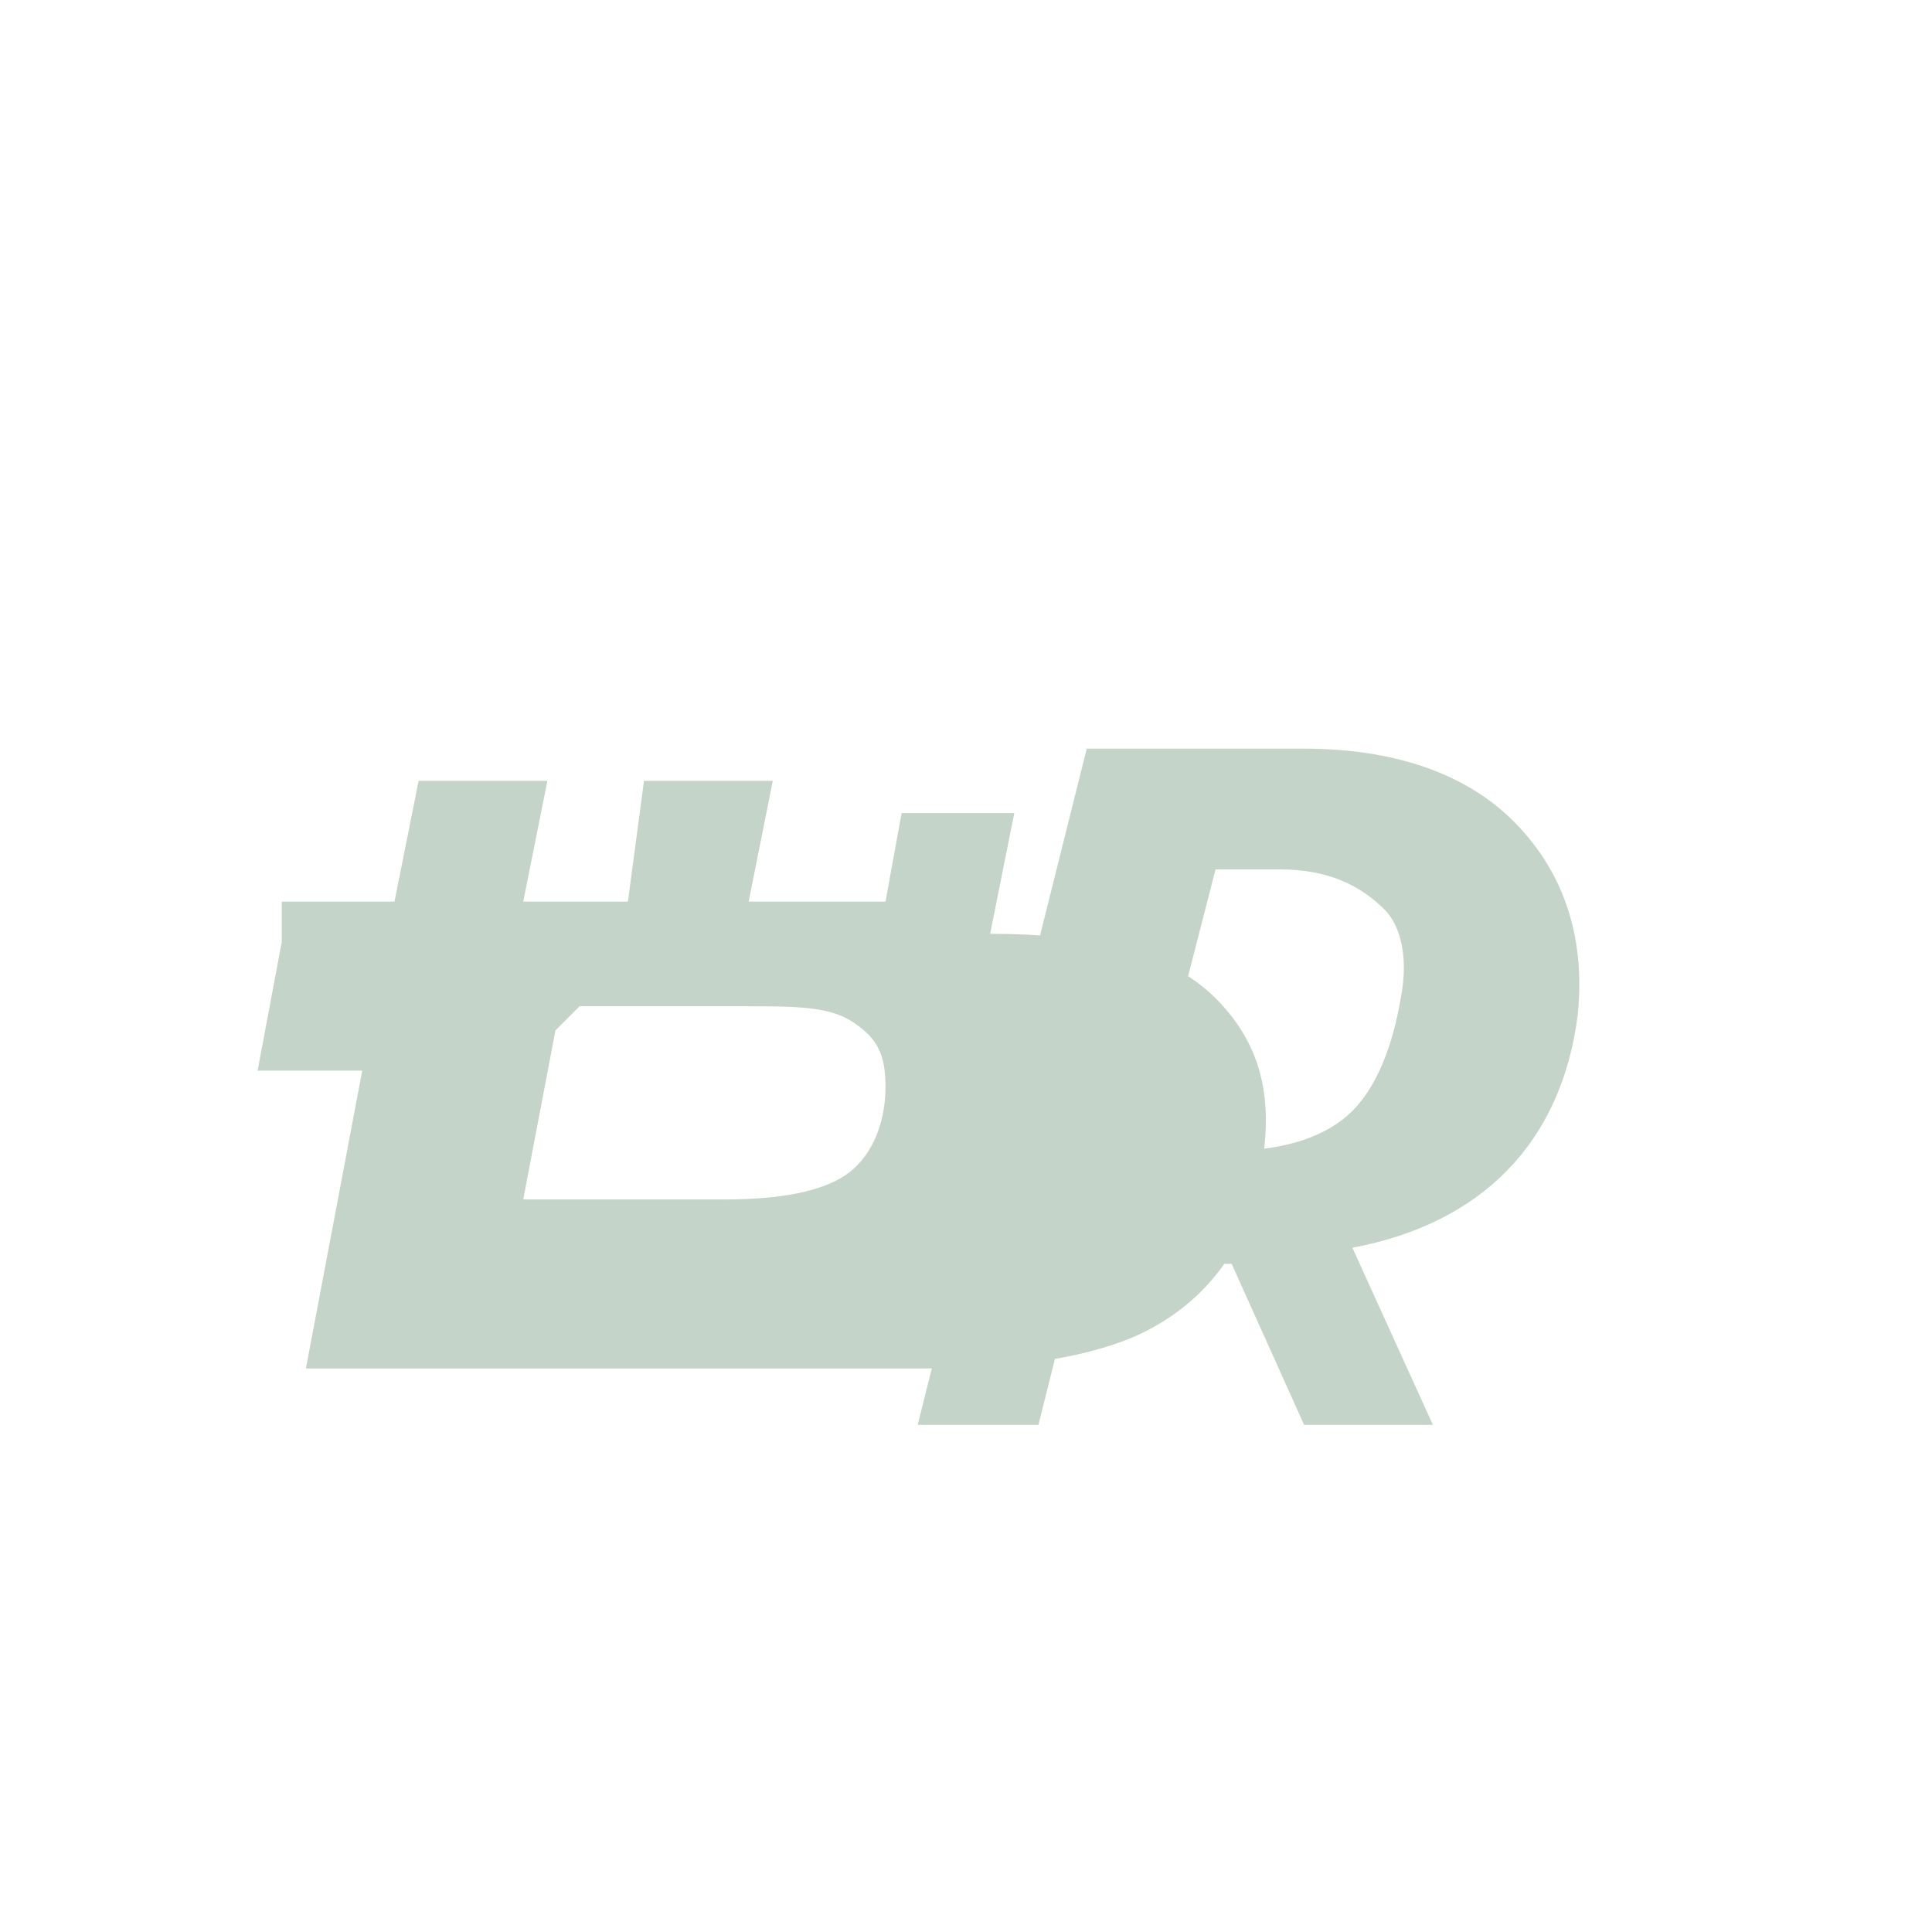
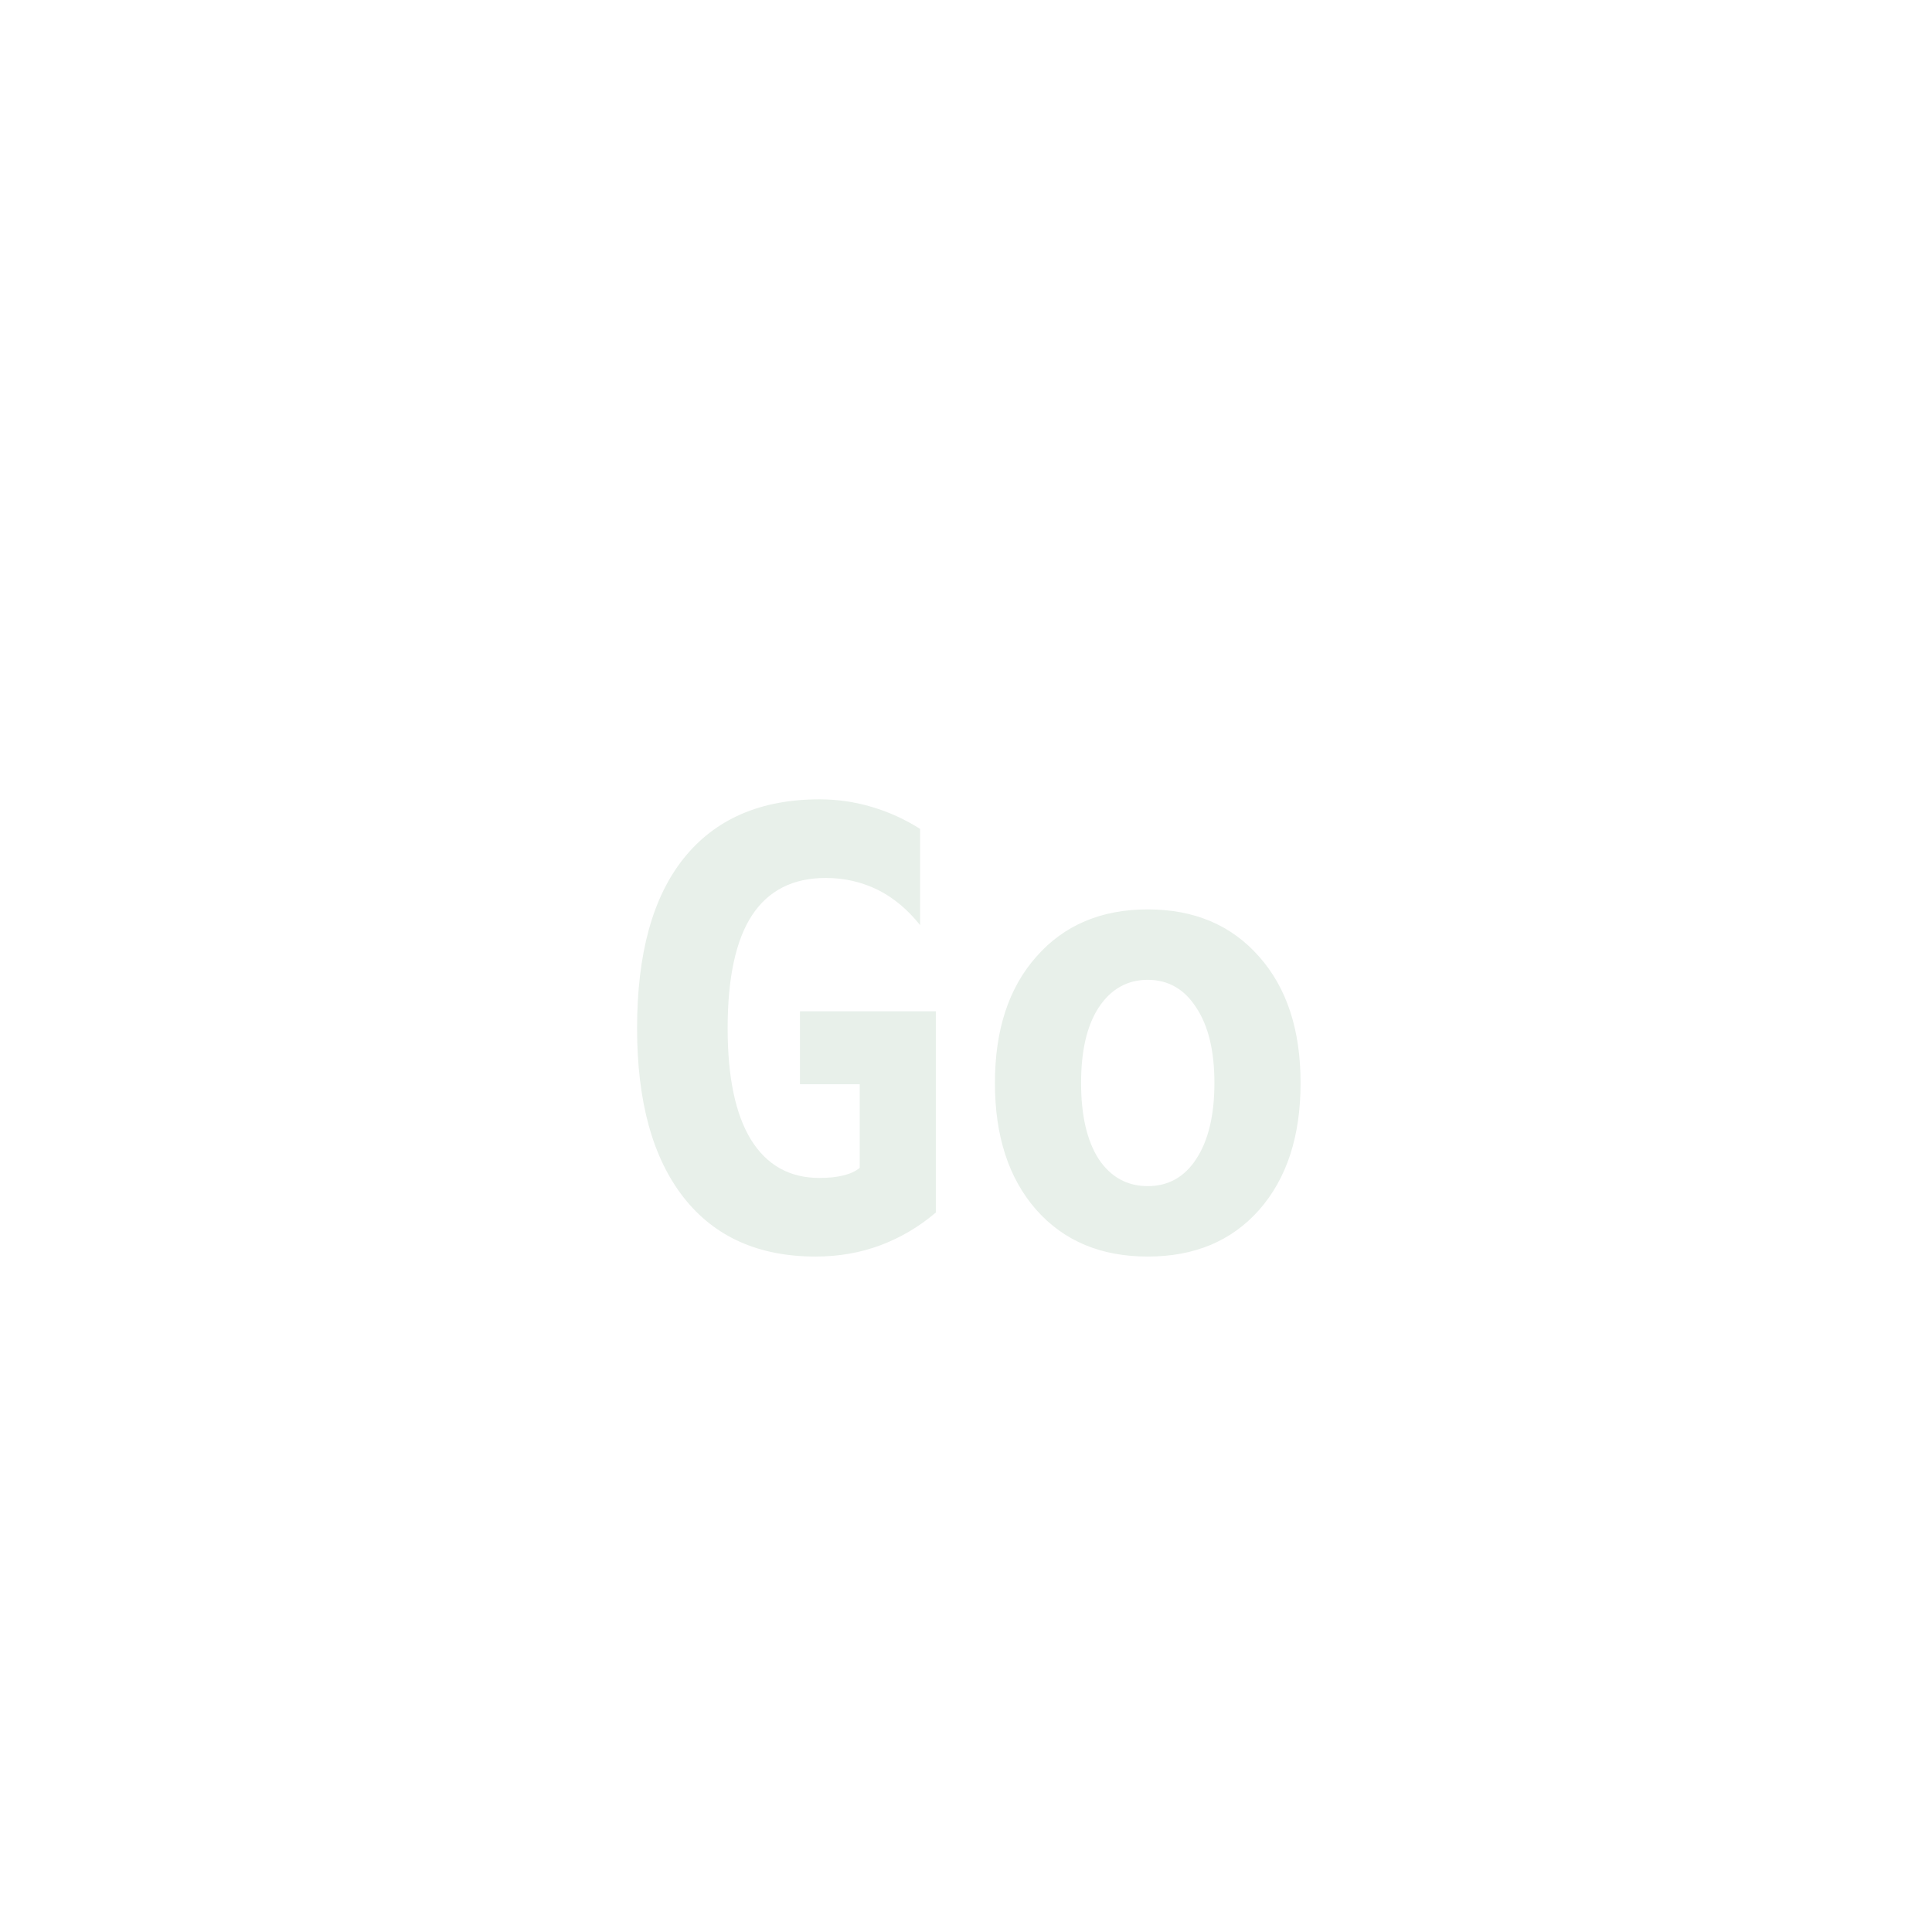
- <svg xmlns="http://www.w3.org/2000/svg" viewBox="0 0 24 24" fill="#c5d4c8">
-   <path d="M3.5 11.2h1.4l.3-1.5h1.6l-.3 1.5h1.3l.2-1.5h1.6l-.3 1.5H11l.2-1.1h1.4l-.3 1.5c1.2 0 2.2.2 2.8.8.5.5.7 1.1.6 1.9-.1 1.1-.7 1.9-1.6 2.3-.7.3-1.6.4-2.7.4H3.8l.7-3.7H3.2l.3-1.6zm3.4 1.6-.4 2.1h2.5c.7 0 1.2-.1 1.5-.3.3-.2.5-.6.5-1.1 0-.4-.1-.6-.4-.8-.3-.2-.7-.2-1.4-.2H7.2l-.3.3zm9.3-3.5c1.1 0 2 .3 2.6.9.6.6.9 1.4.8 2.4-.2 1.6-1.2 2.6-2.8 2.9l1 2.2h-1.6l-.9-2h-1.9l-.5 2h-1.5l2.1-8.4h2.7zm-.3 1.5h-.8l-.9 3.5h1c.8 0 1.3-.2 1.6-.5.3-.3.5-.8.6-1.4.1-.5 0-.9-.2-1.1-.3-.3-.7-.5-1.3-.5z" />
+ <svg xmlns="http://www.w3.org/2000/svg" viewBox="0 0 48 48" role="img" aria-hidden="true">
+   <text x="24" y="31" text-anchor="middle" font-family="ui-monospace, 'SF Mono', Menlo, Consolas, monospace" font-size="15" font-weight="700" fill="#e8f0ea">Go</text>
</svg>
